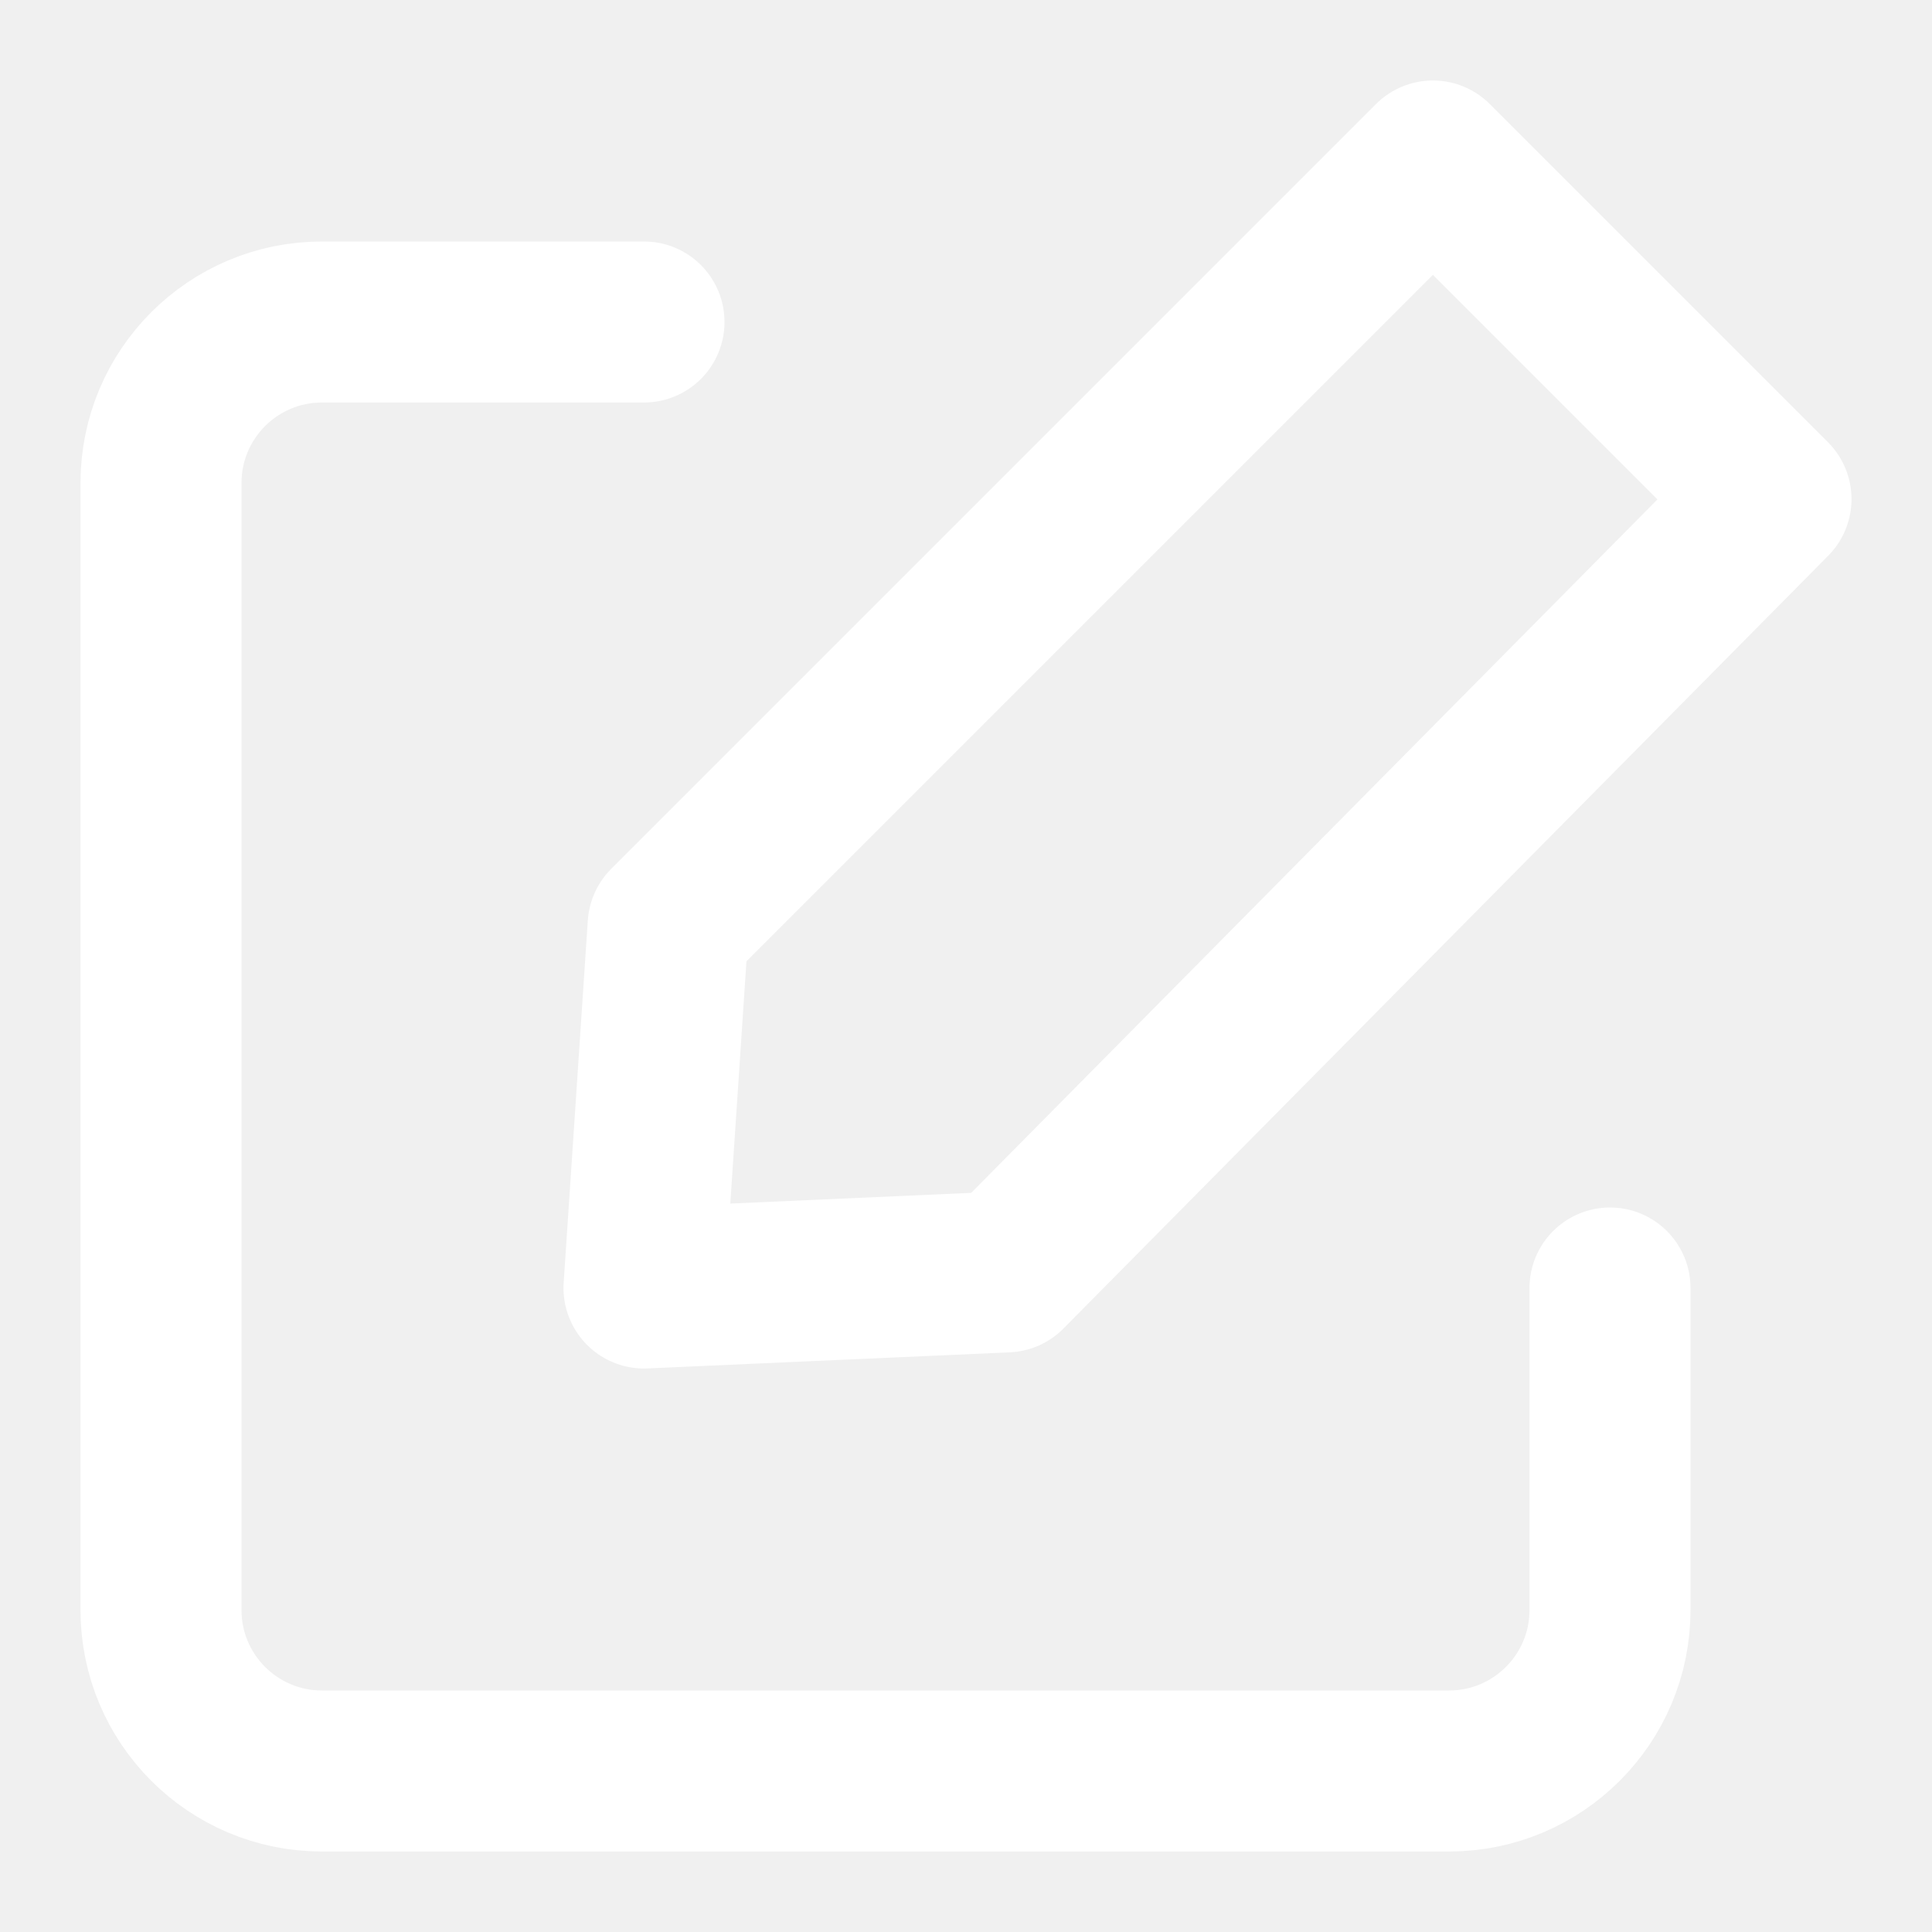
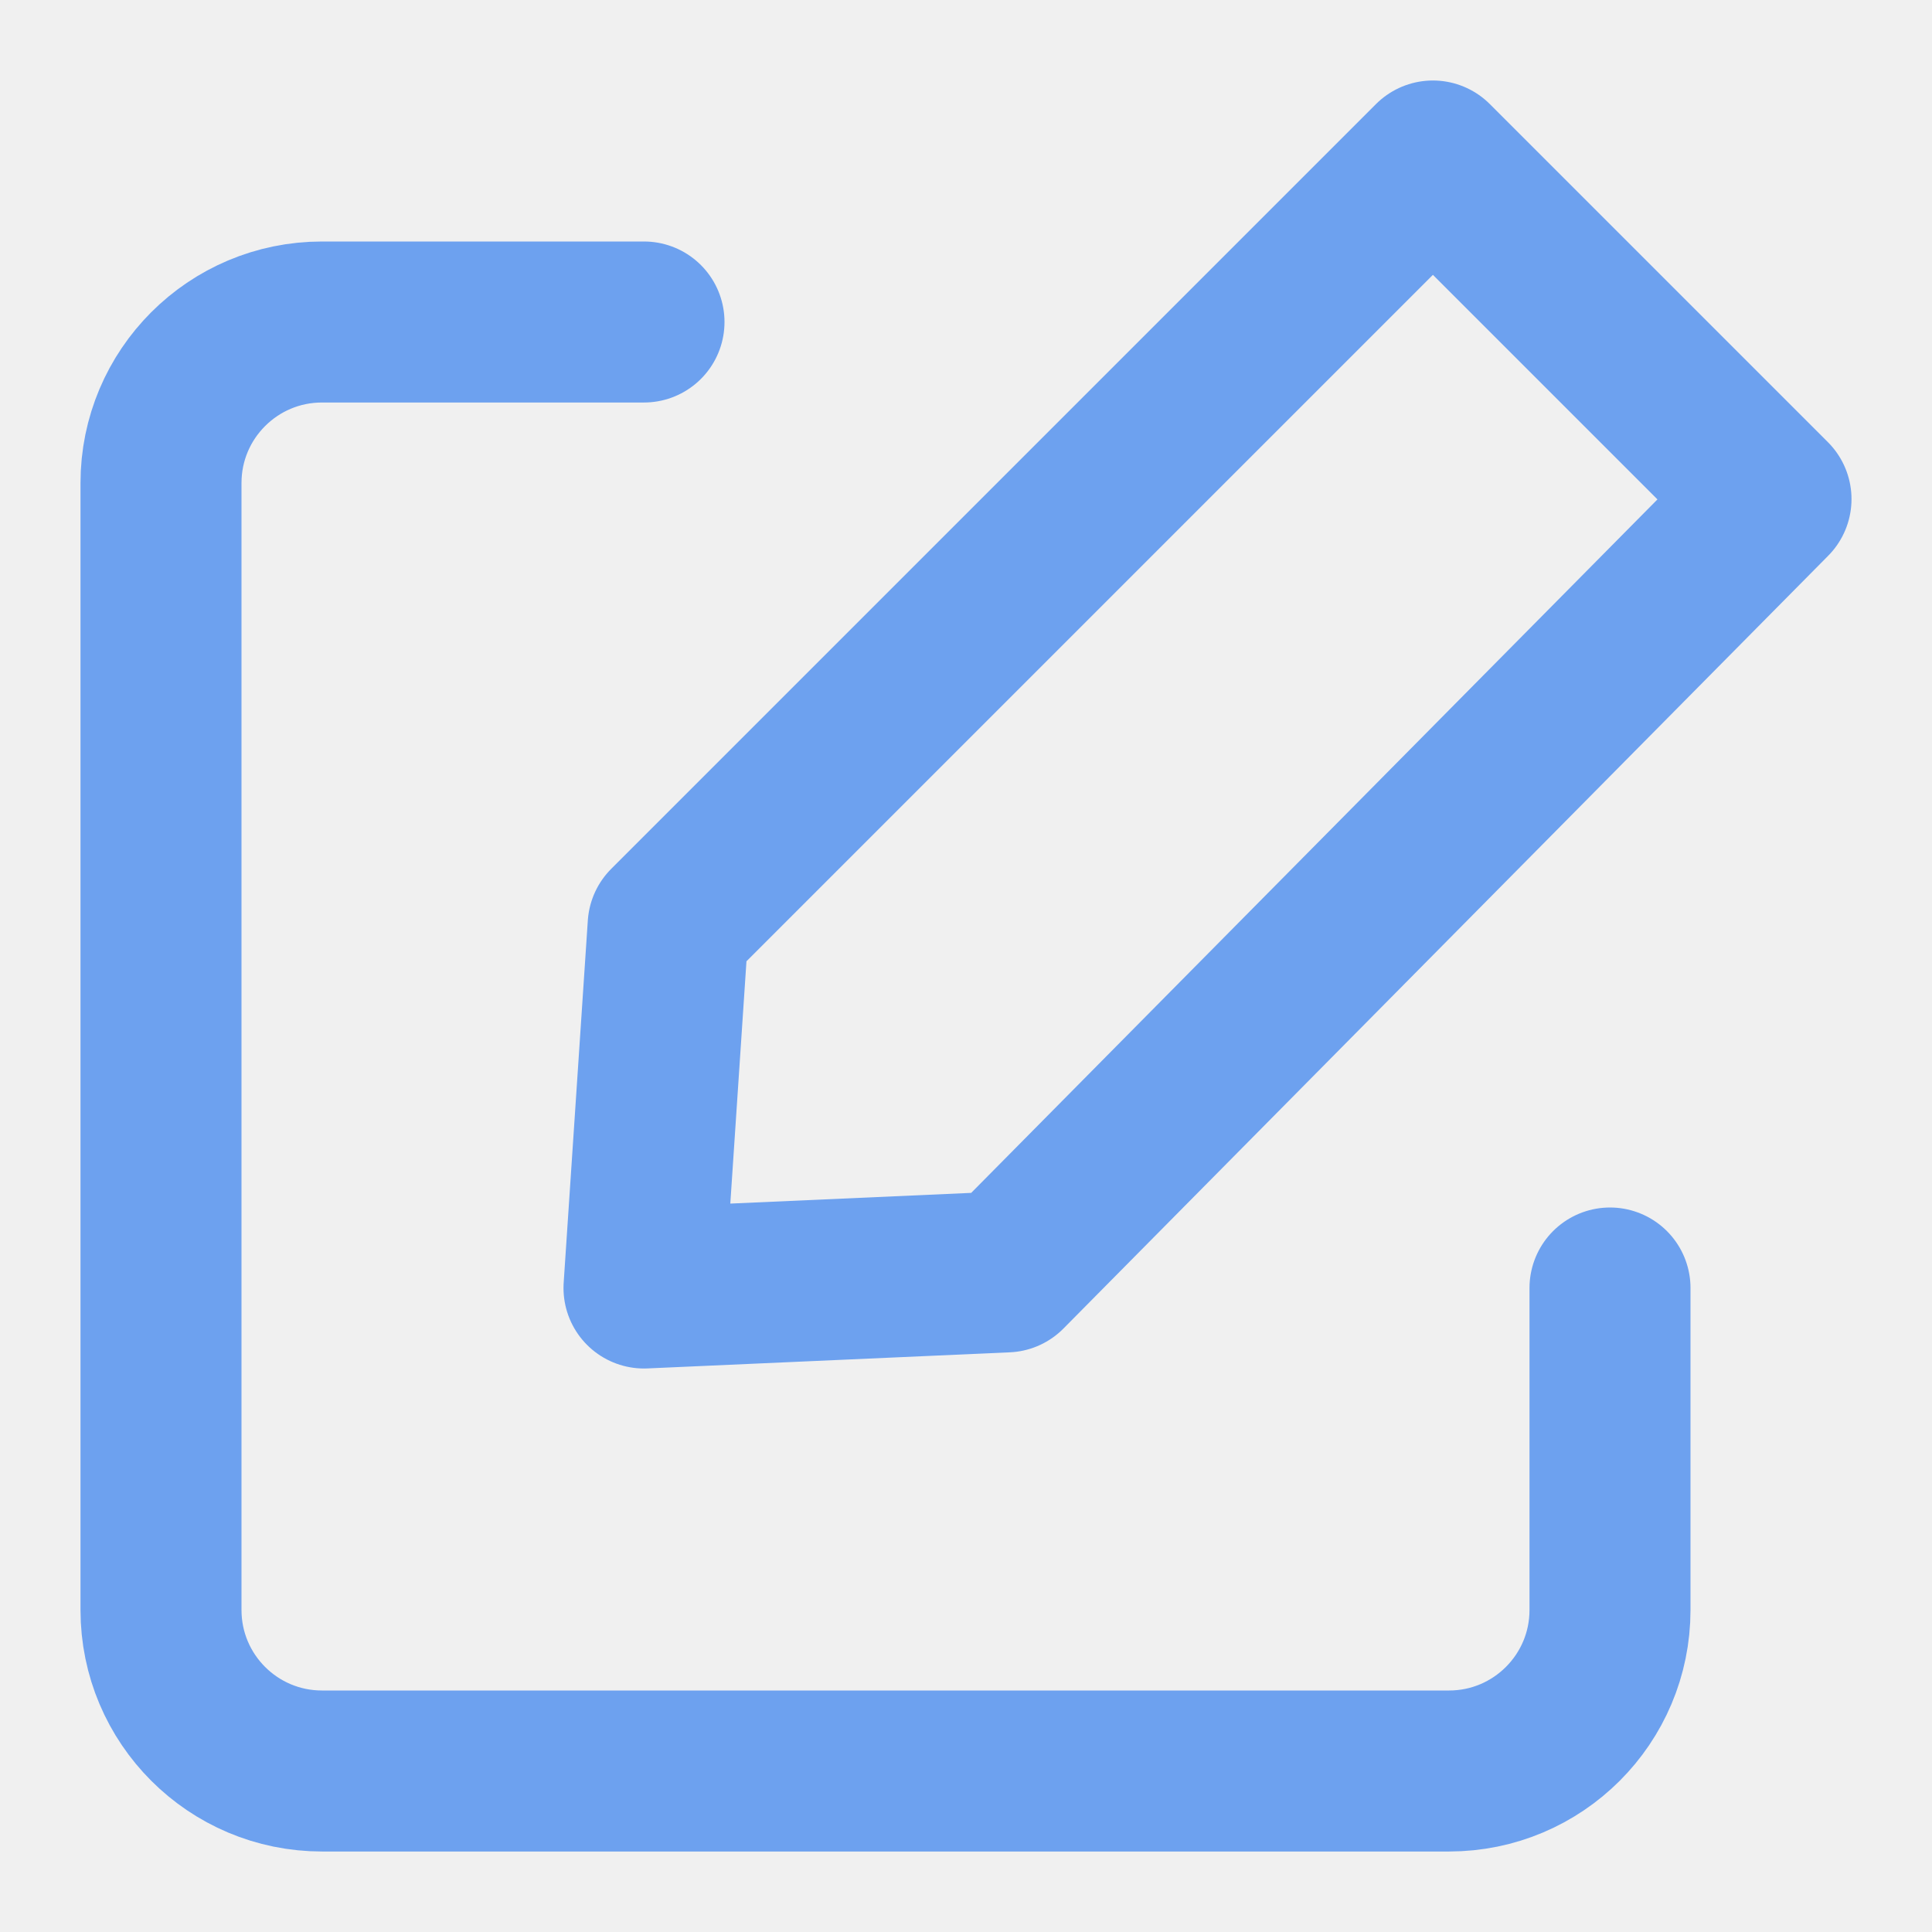
<svg xmlns="http://www.w3.org/2000/svg" width="64px" height="64px" viewBox="0 0 24 24" fill="#ffffff" stroke="#ffffff">
  <g id="SVGRepo_bgCarrier" stroke-width="0" />
  <g id="SVGRepo_tracerCarrier" stroke-linecap="round" stroke-linejoin="round" />
  <g id="SVGRepo_iconCarrier">
    <g id="Complete">
      <g id="edit">
        <g>
-           <path d="M20,16v4a2,2,0,0,1-2,2H4a2,2,0,0,1-2-2V6A2,2,0,0,1,4,4H8" fill="none" stroke="#ffffff" stroke-linecap="round" stroke-linejoin="round" stroke-width="2" />
-           <polygon fill="none" points="12.5 15.8 22 6.2 17.8 2 8.3 11.5 8 16 12.5 15.8" stroke="#ffffff" stroke-linecap="round" stroke-linejoin="round" stroke-width="2" />
+           <path d="M20,16v4a2,2,0,0,1-2,2H4a2,2,0,0,1-2-2V6A2,2,0,0,1,4,4H8" fill="none" stroke="#6da1ef" stroke-linecap="round" stroke-linejoin="round" stroke-width="2" />
+           <polygon fill="none" points="12.5 15.8 22 6.2 17.8 2 8.3 11.5 8 16 12.5 15.8" stroke="#6da1ef" stroke-linecap="round" stroke-linejoin="round" stroke-width="2" />
        </g>
      </g>
    </g>
  </g>
</svg>
